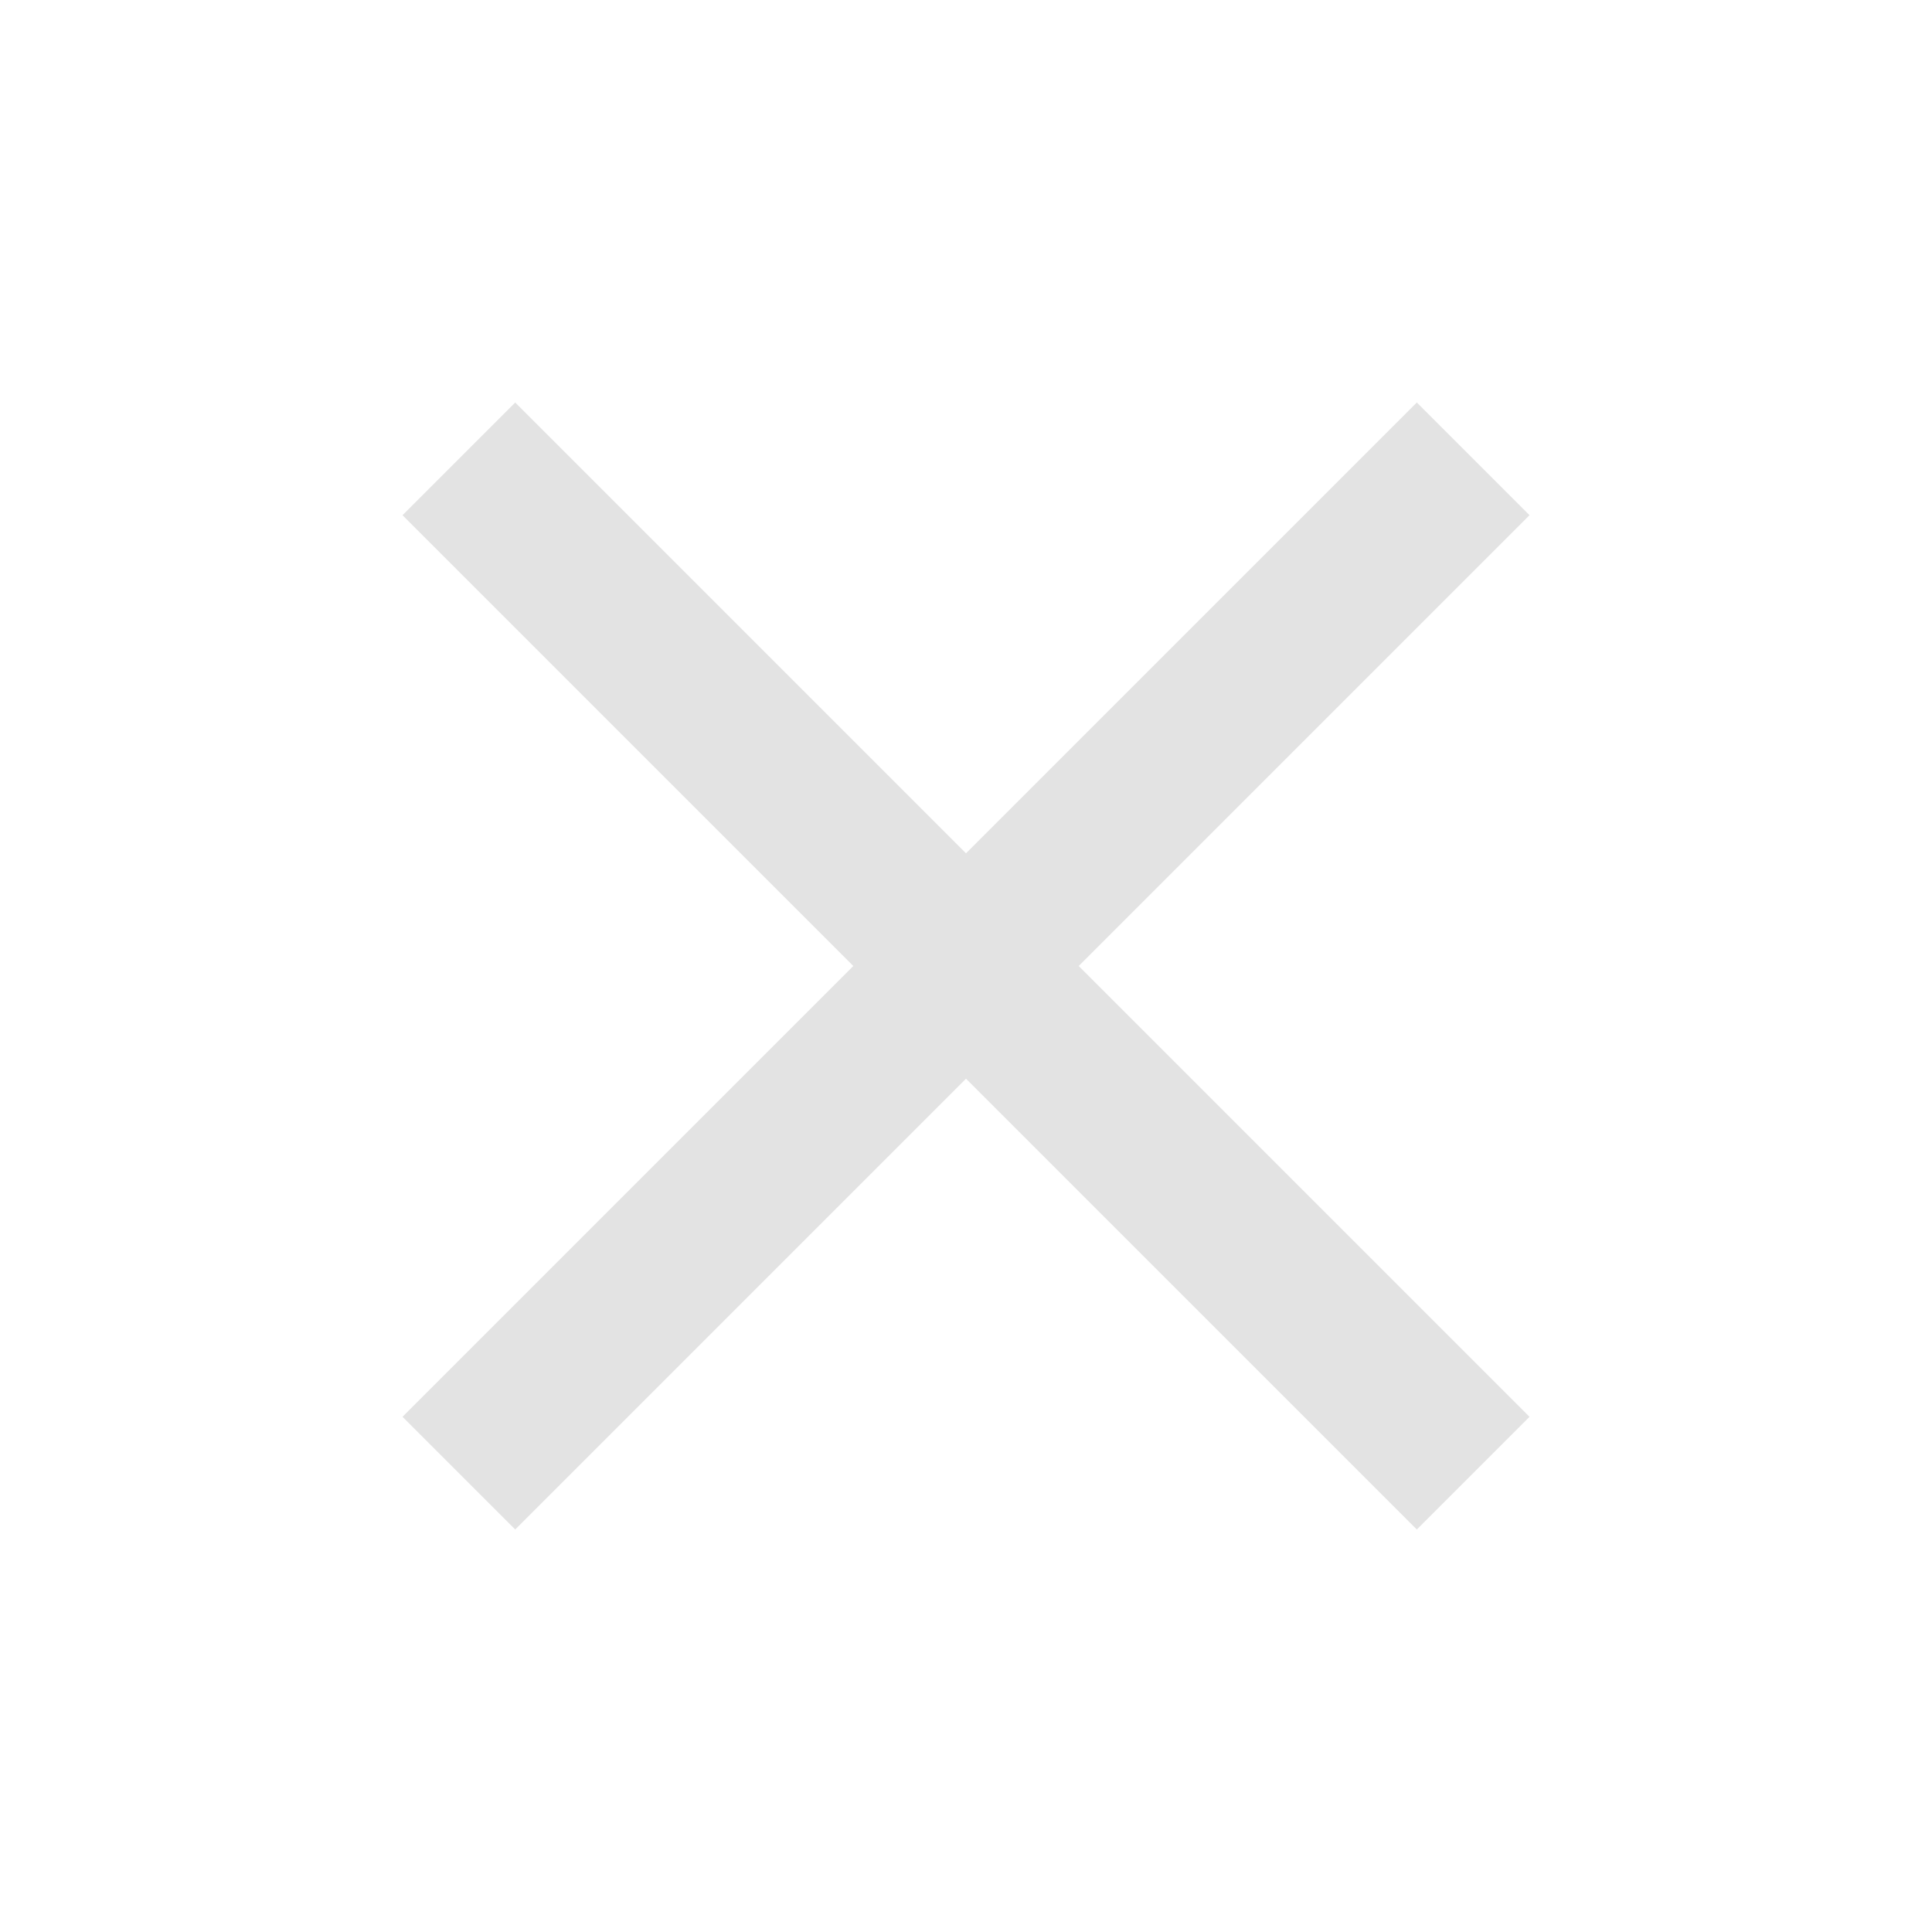
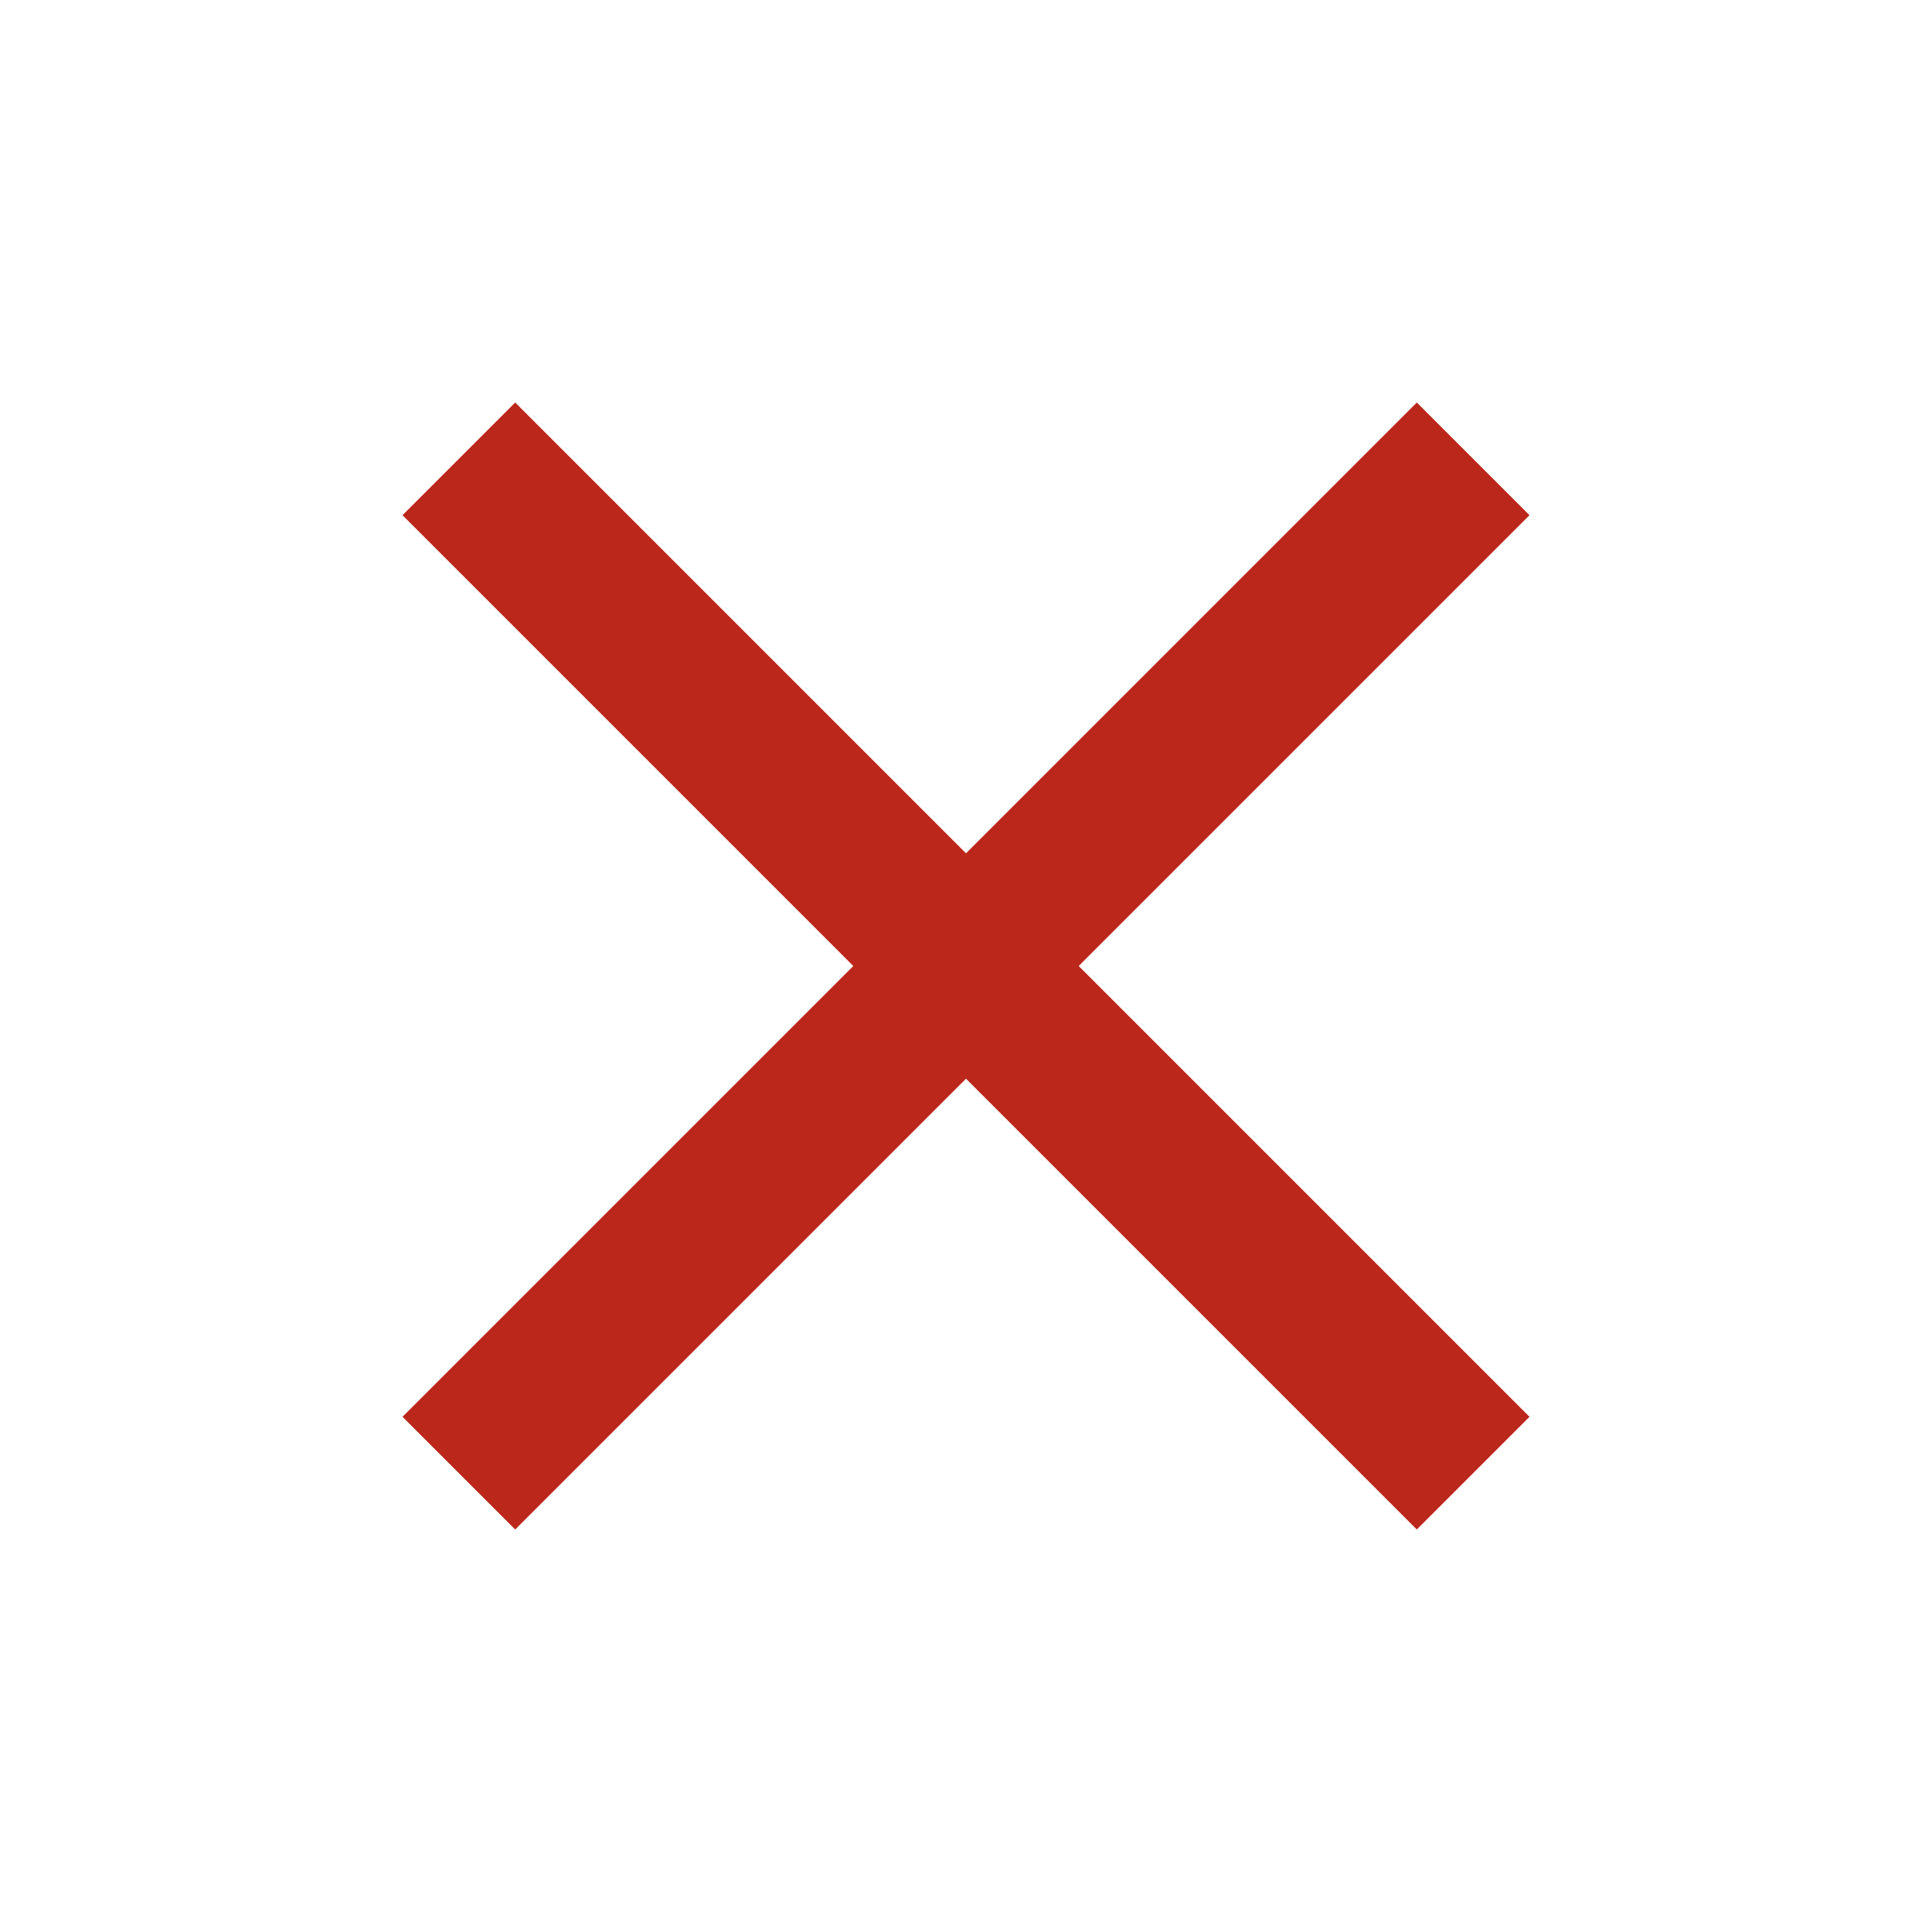
- <svg xmlns="http://www.w3.org/2000/svg" height="24px" viewBox="0 -960 960 960" width="24px" fill="#e3e3e3">
+ <svg xmlns="http://www.w3.org/2000/svg" height="24px" viewBox="0 -960 960 960" width="24px" fill="#BB271A">
  <path d="m256-200-56-56 224-224-224-224 56-56 224 224 224-224 56 56-224 224 224 224-56 56-224-224-224 224Z" />
</svg>
